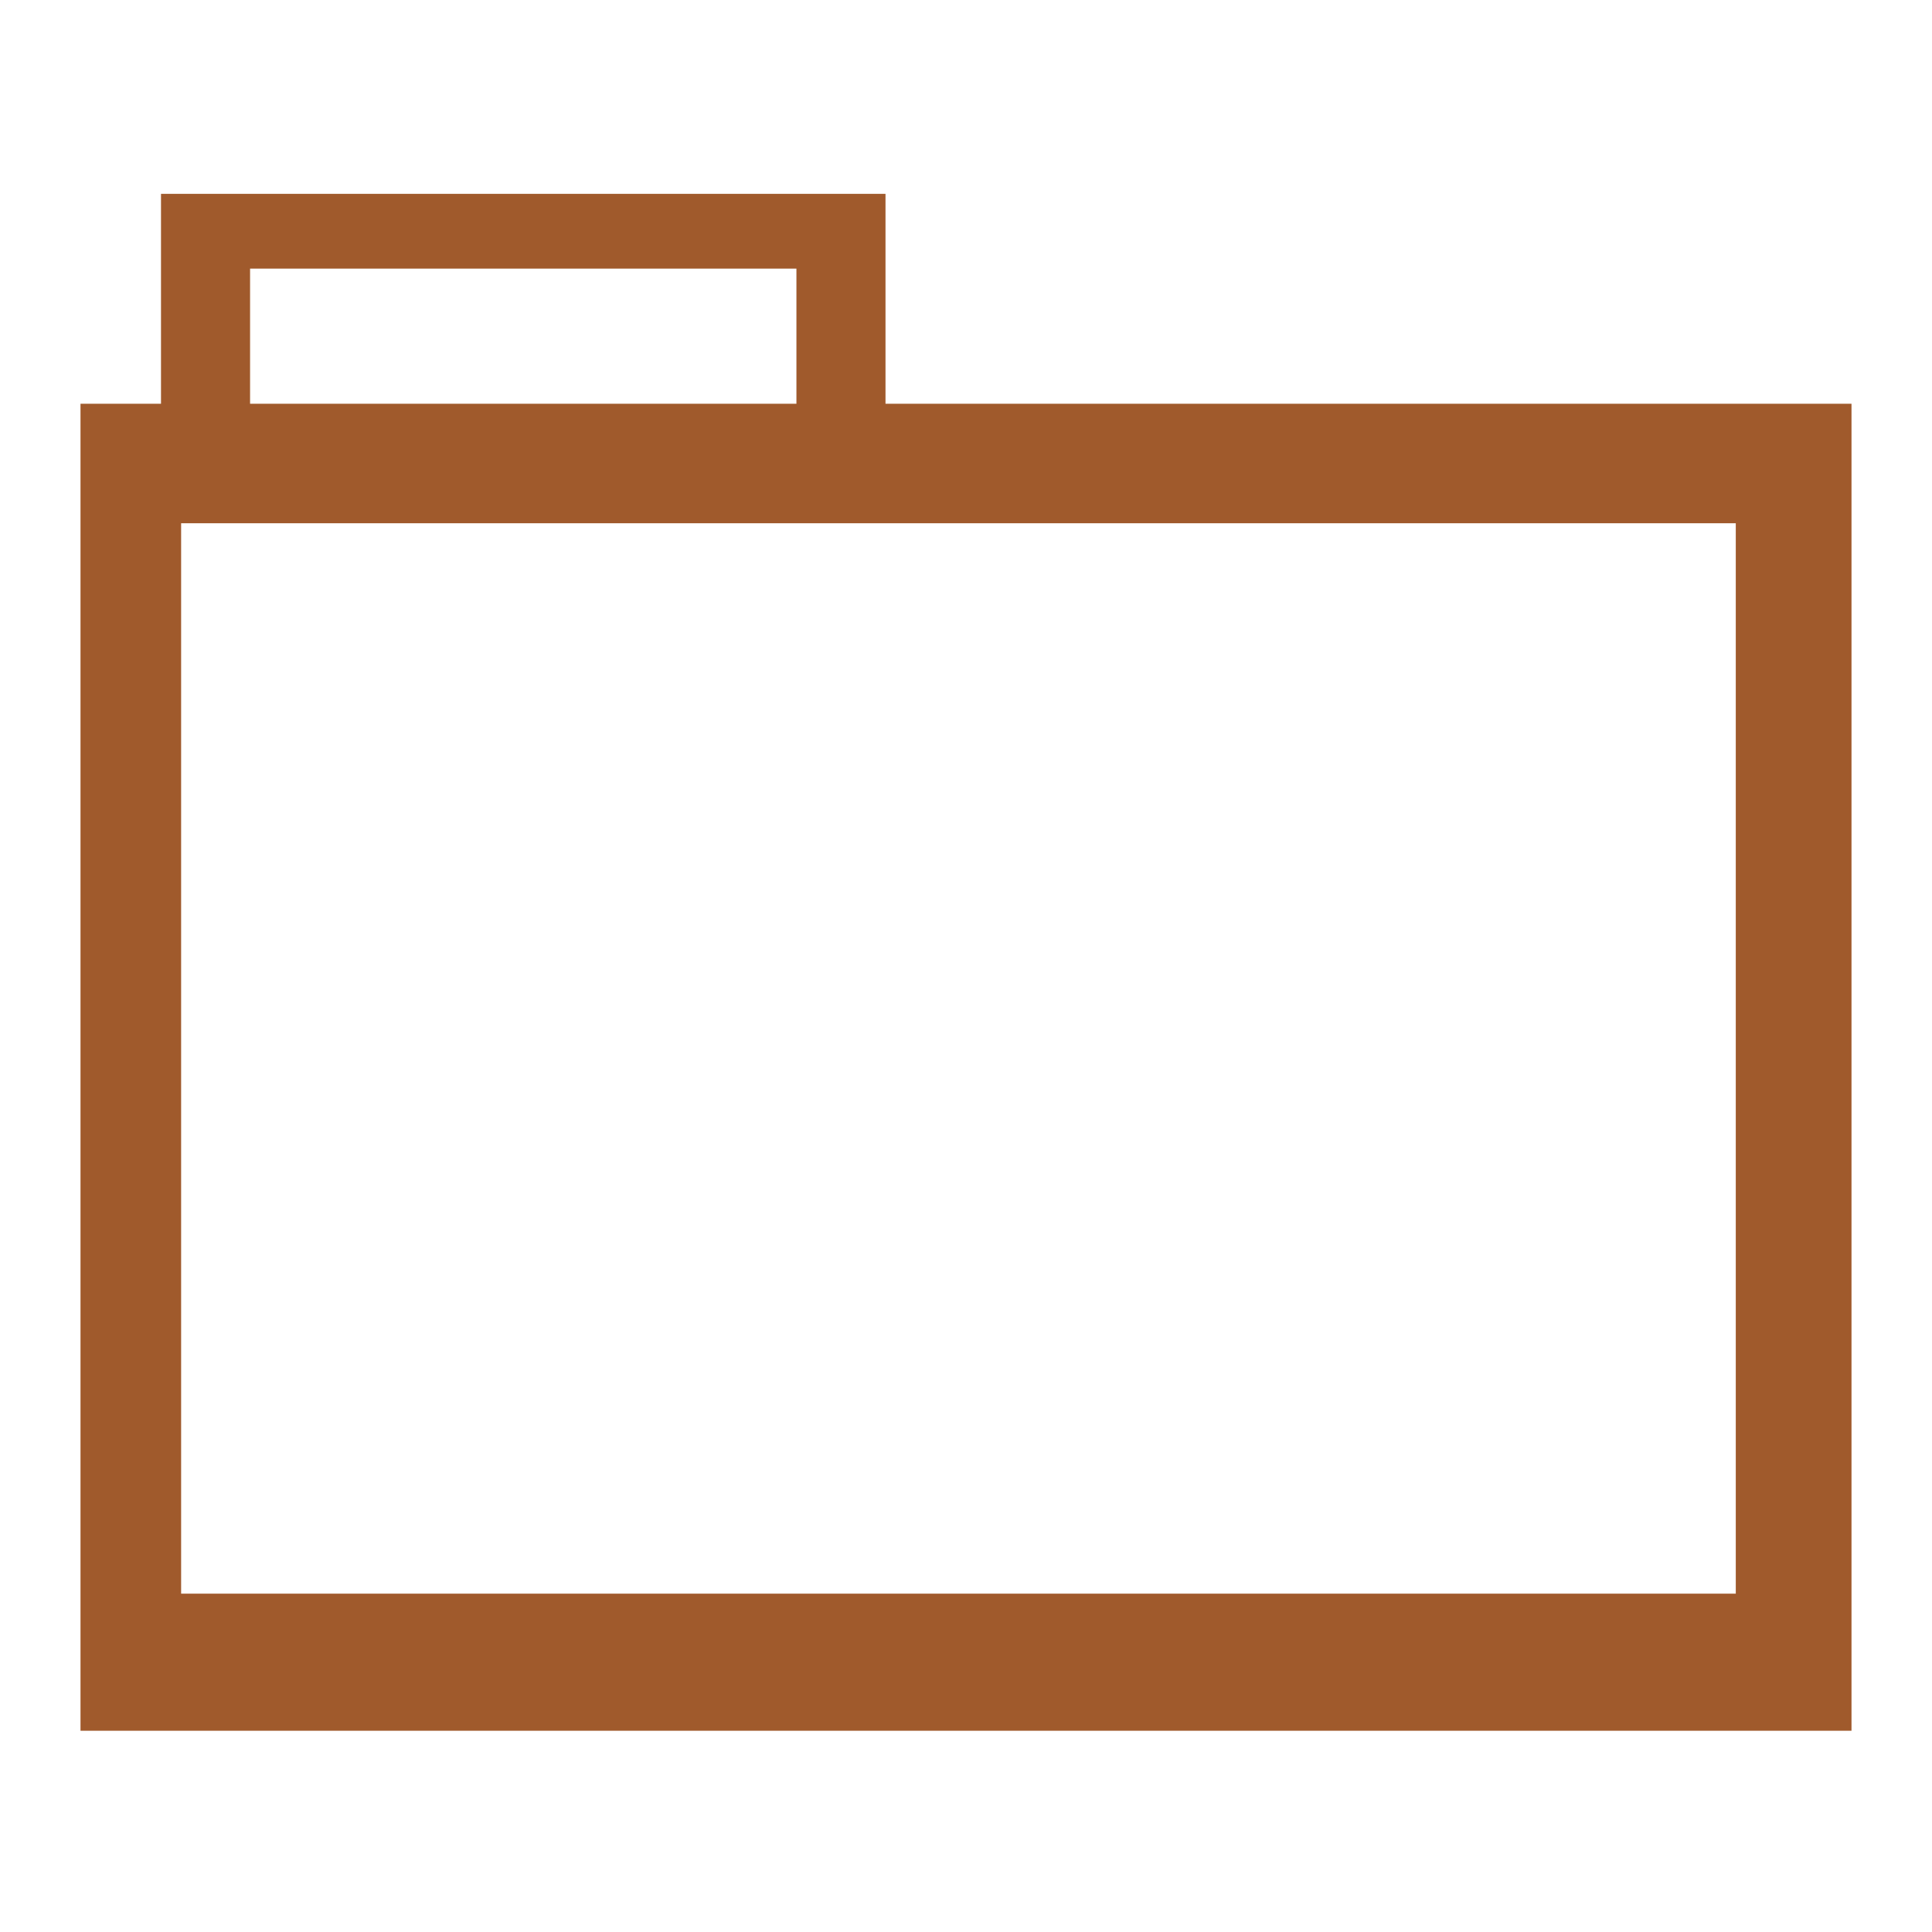
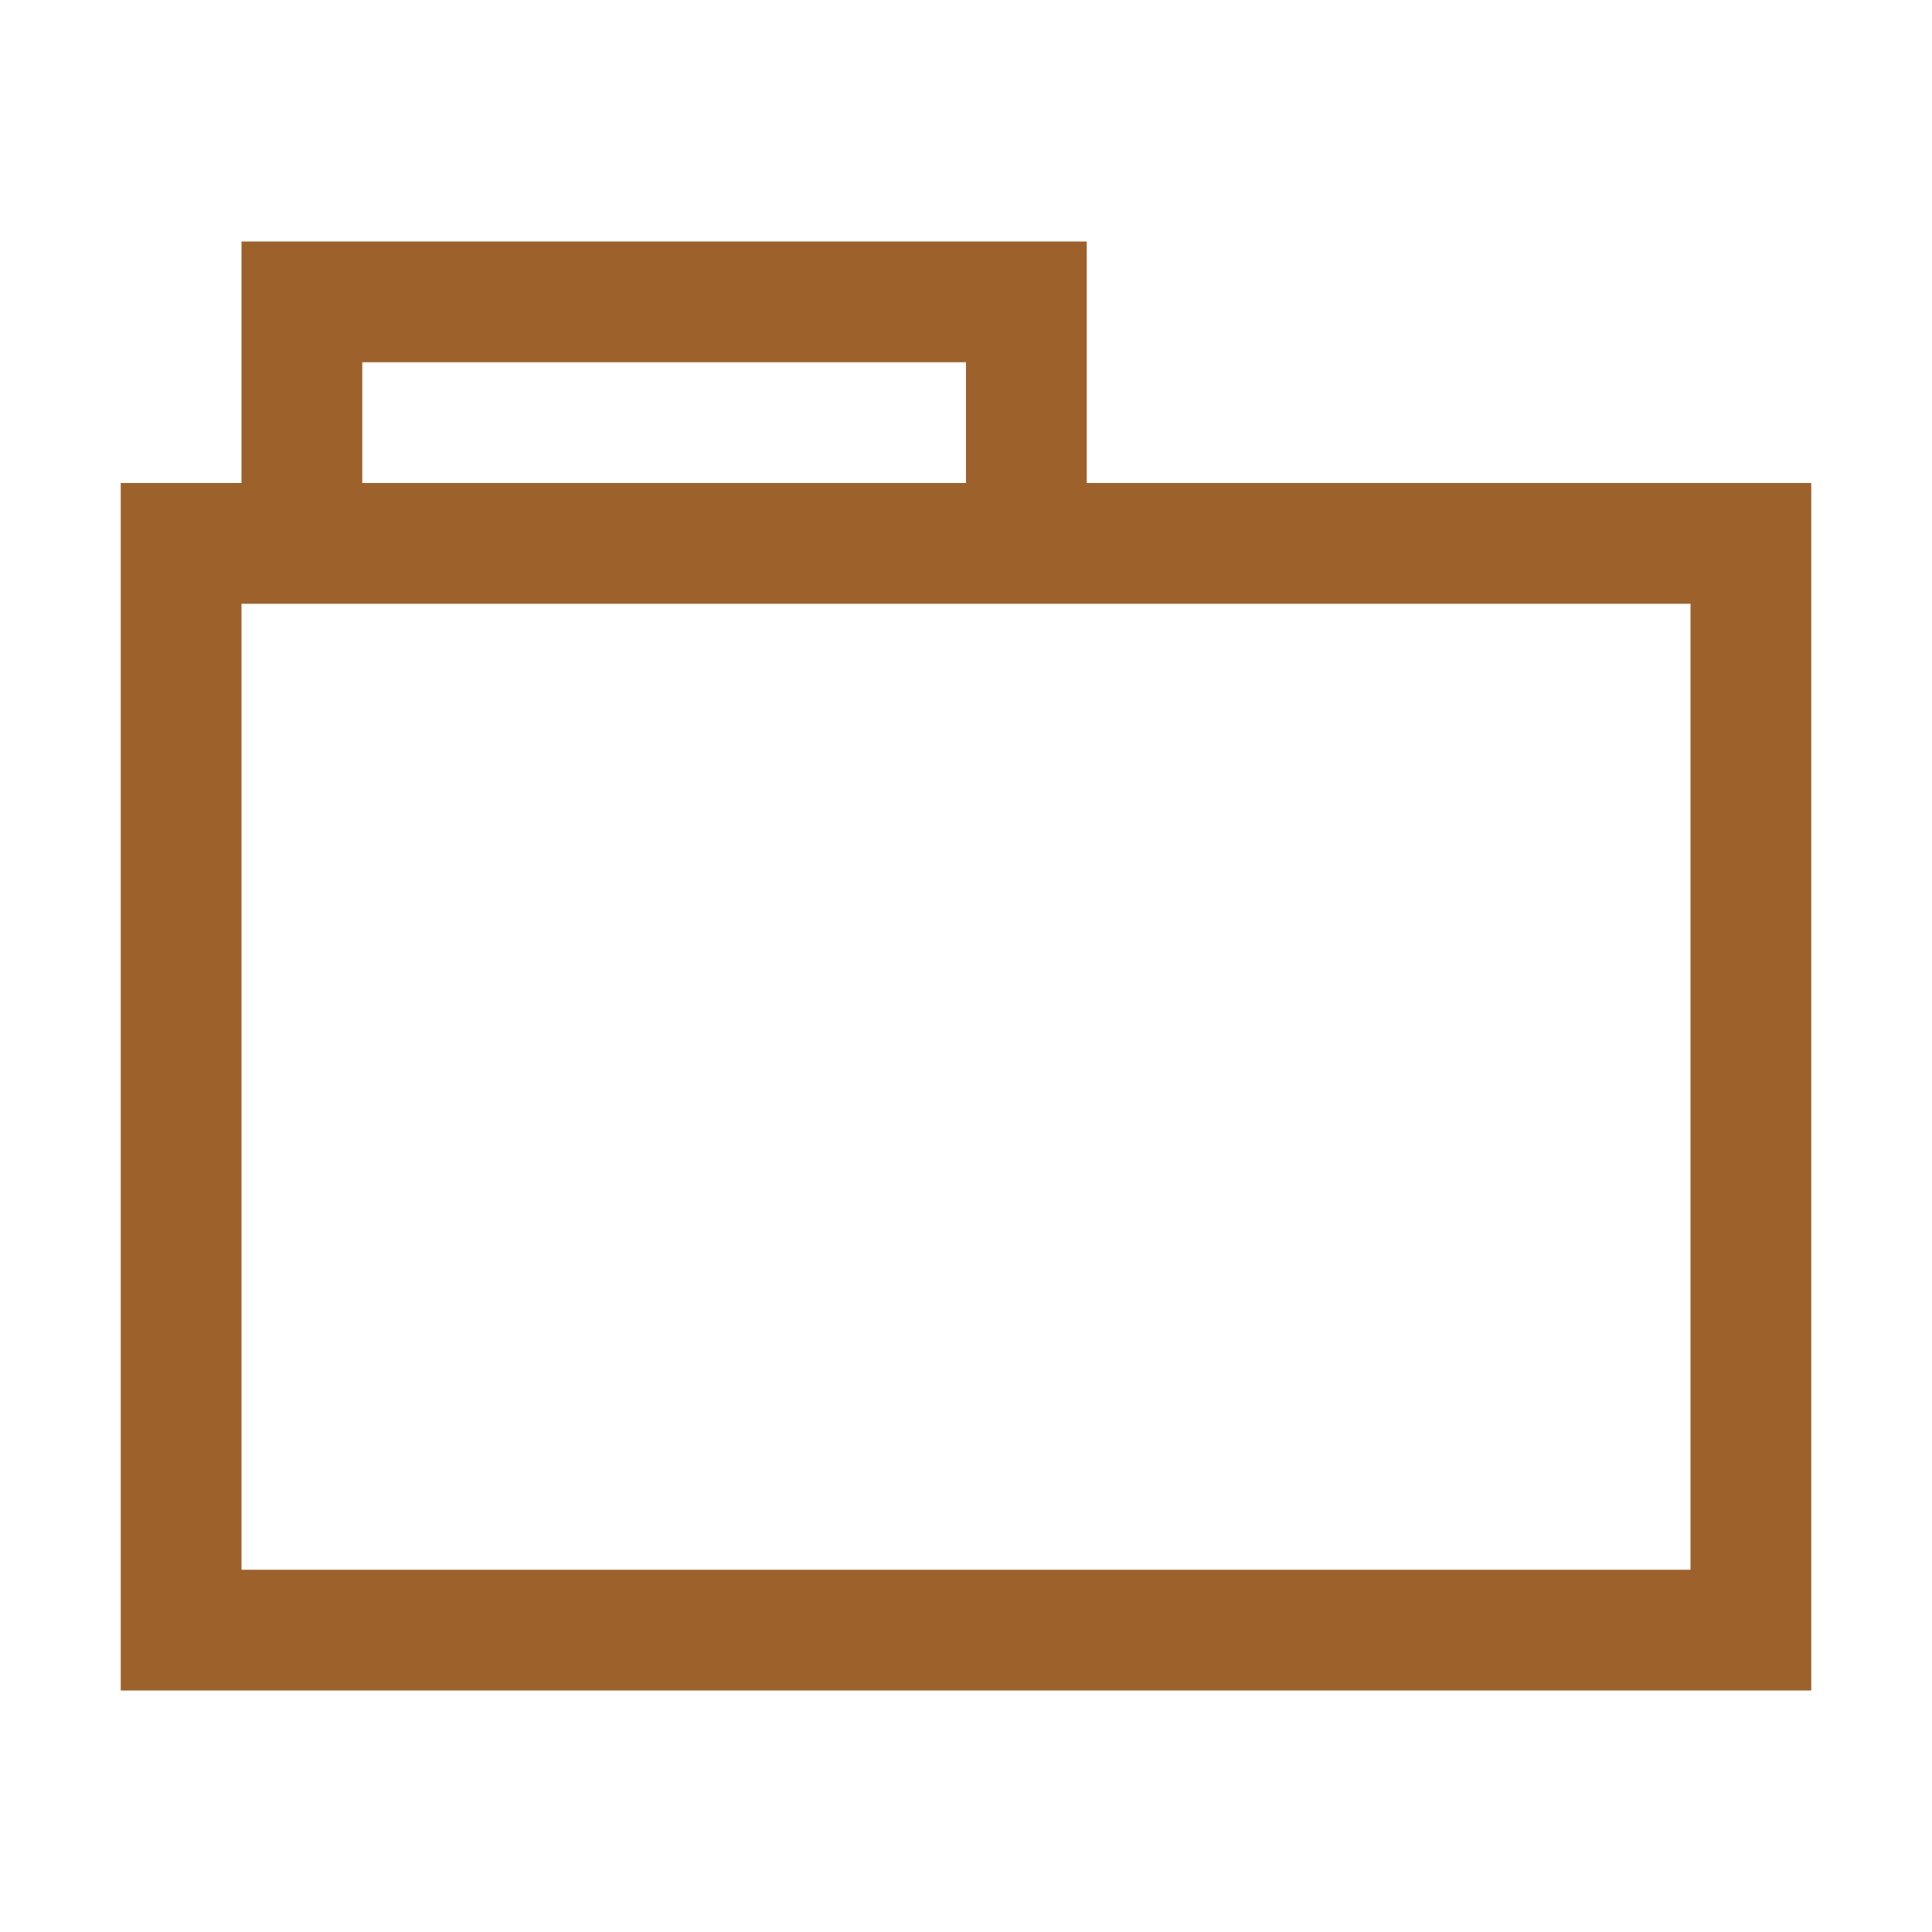
- <svg xmlns="http://www.w3.org/2000/svg" version="1.1" id="svg865" height="48" width="48">
-   <defs id="defs867" />
-   <g id="folderLayer">
-     <g style="fill:#a05a2c;fill-opacity:1" id="g3024">
-       <path id="folderTab" d="M 4 4.816 L 4 12.875 L 22 12.875 L 22 4.816 L 4 4.816 z M 6.213 6.674 L 19.787 6.674 L 19.787 11.883 L 6.213 11.883 L 6.213 6.674 z " style="fill:#a05a2c;fill-opacity:1;stroke:none" />
-       <path style="fill:#a05a2c;fill-opacity:1;stroke:none" d="M 2 10.031 L 2 43 L 46 43 L 46 10.031 L 2 10.031 z M 4.5 13 L 43.125 13 L 43.125 39.594 L 4.5 39.594 L 4.5 13 z " id="folderFront" />
-     </g>
+ <svg xmlns="http://www.w3.org/2000/svg" width="16" height="16" id="svg4359" version="1.1">
+   <defs id="defs4361">
+     <linearGradient id="linearGradient4103">
+       <stop style="stop-color:#bdecfb;stop-opacity:1" offset="0" id="stop4105" />
+       <stop style="stop-color:#f5feff;stop-opacity:1" offset="1" id="stop4107" />
+     </linearGradient>
+     <linearGradient id="linearGradient4314">
+       <stop style="stop-color:#ff4b00;stop-opacity:1" offset="0" id="stop4316" />
+       <stop style="stop-color:#ff5500;stop-opacity:1" offset="1" id="stop4318" />
+     </linearGradient>
+     <linearGradient id="linearGradient5020-1">
+       <stop id="stop5022-6" offset="0" style="stop-color:#0da8db;stop-opacity:1" />
+       <stop id="stop5024-0" offset="1" style="stop-color:#1fe1fb;stop-opacity:1" />
+     </linearGradient>
+   </defs>
+   <g id="layer1" transform="translate(-3,-29)">
+     <path style="fill:#9d612b;fill-opacity:1;fill-rule:nonzero;stroke:#00ff00;stroke-width:0;stroke-miterlimit:4;stroke-dasharray:none;stroke-opacity:1" d="M 2 2 L 2 3 L 2 4 L 1 4 L 1 5 L 1 13 L 1 14 L 2 14 L 15 14 L 15 13 L 15 4 L 9 4 L 9 2 L 8 2 L 3 2 L 2 2 z M 3 3 L 8 3 L 8 4 L 3 4 L 3 3 z M 2 5 L 14 5 L 14 13 L 2 13 L 2 5 z " transform="translate(3,29)" id="rect4165" />
  </g>
</svg>
